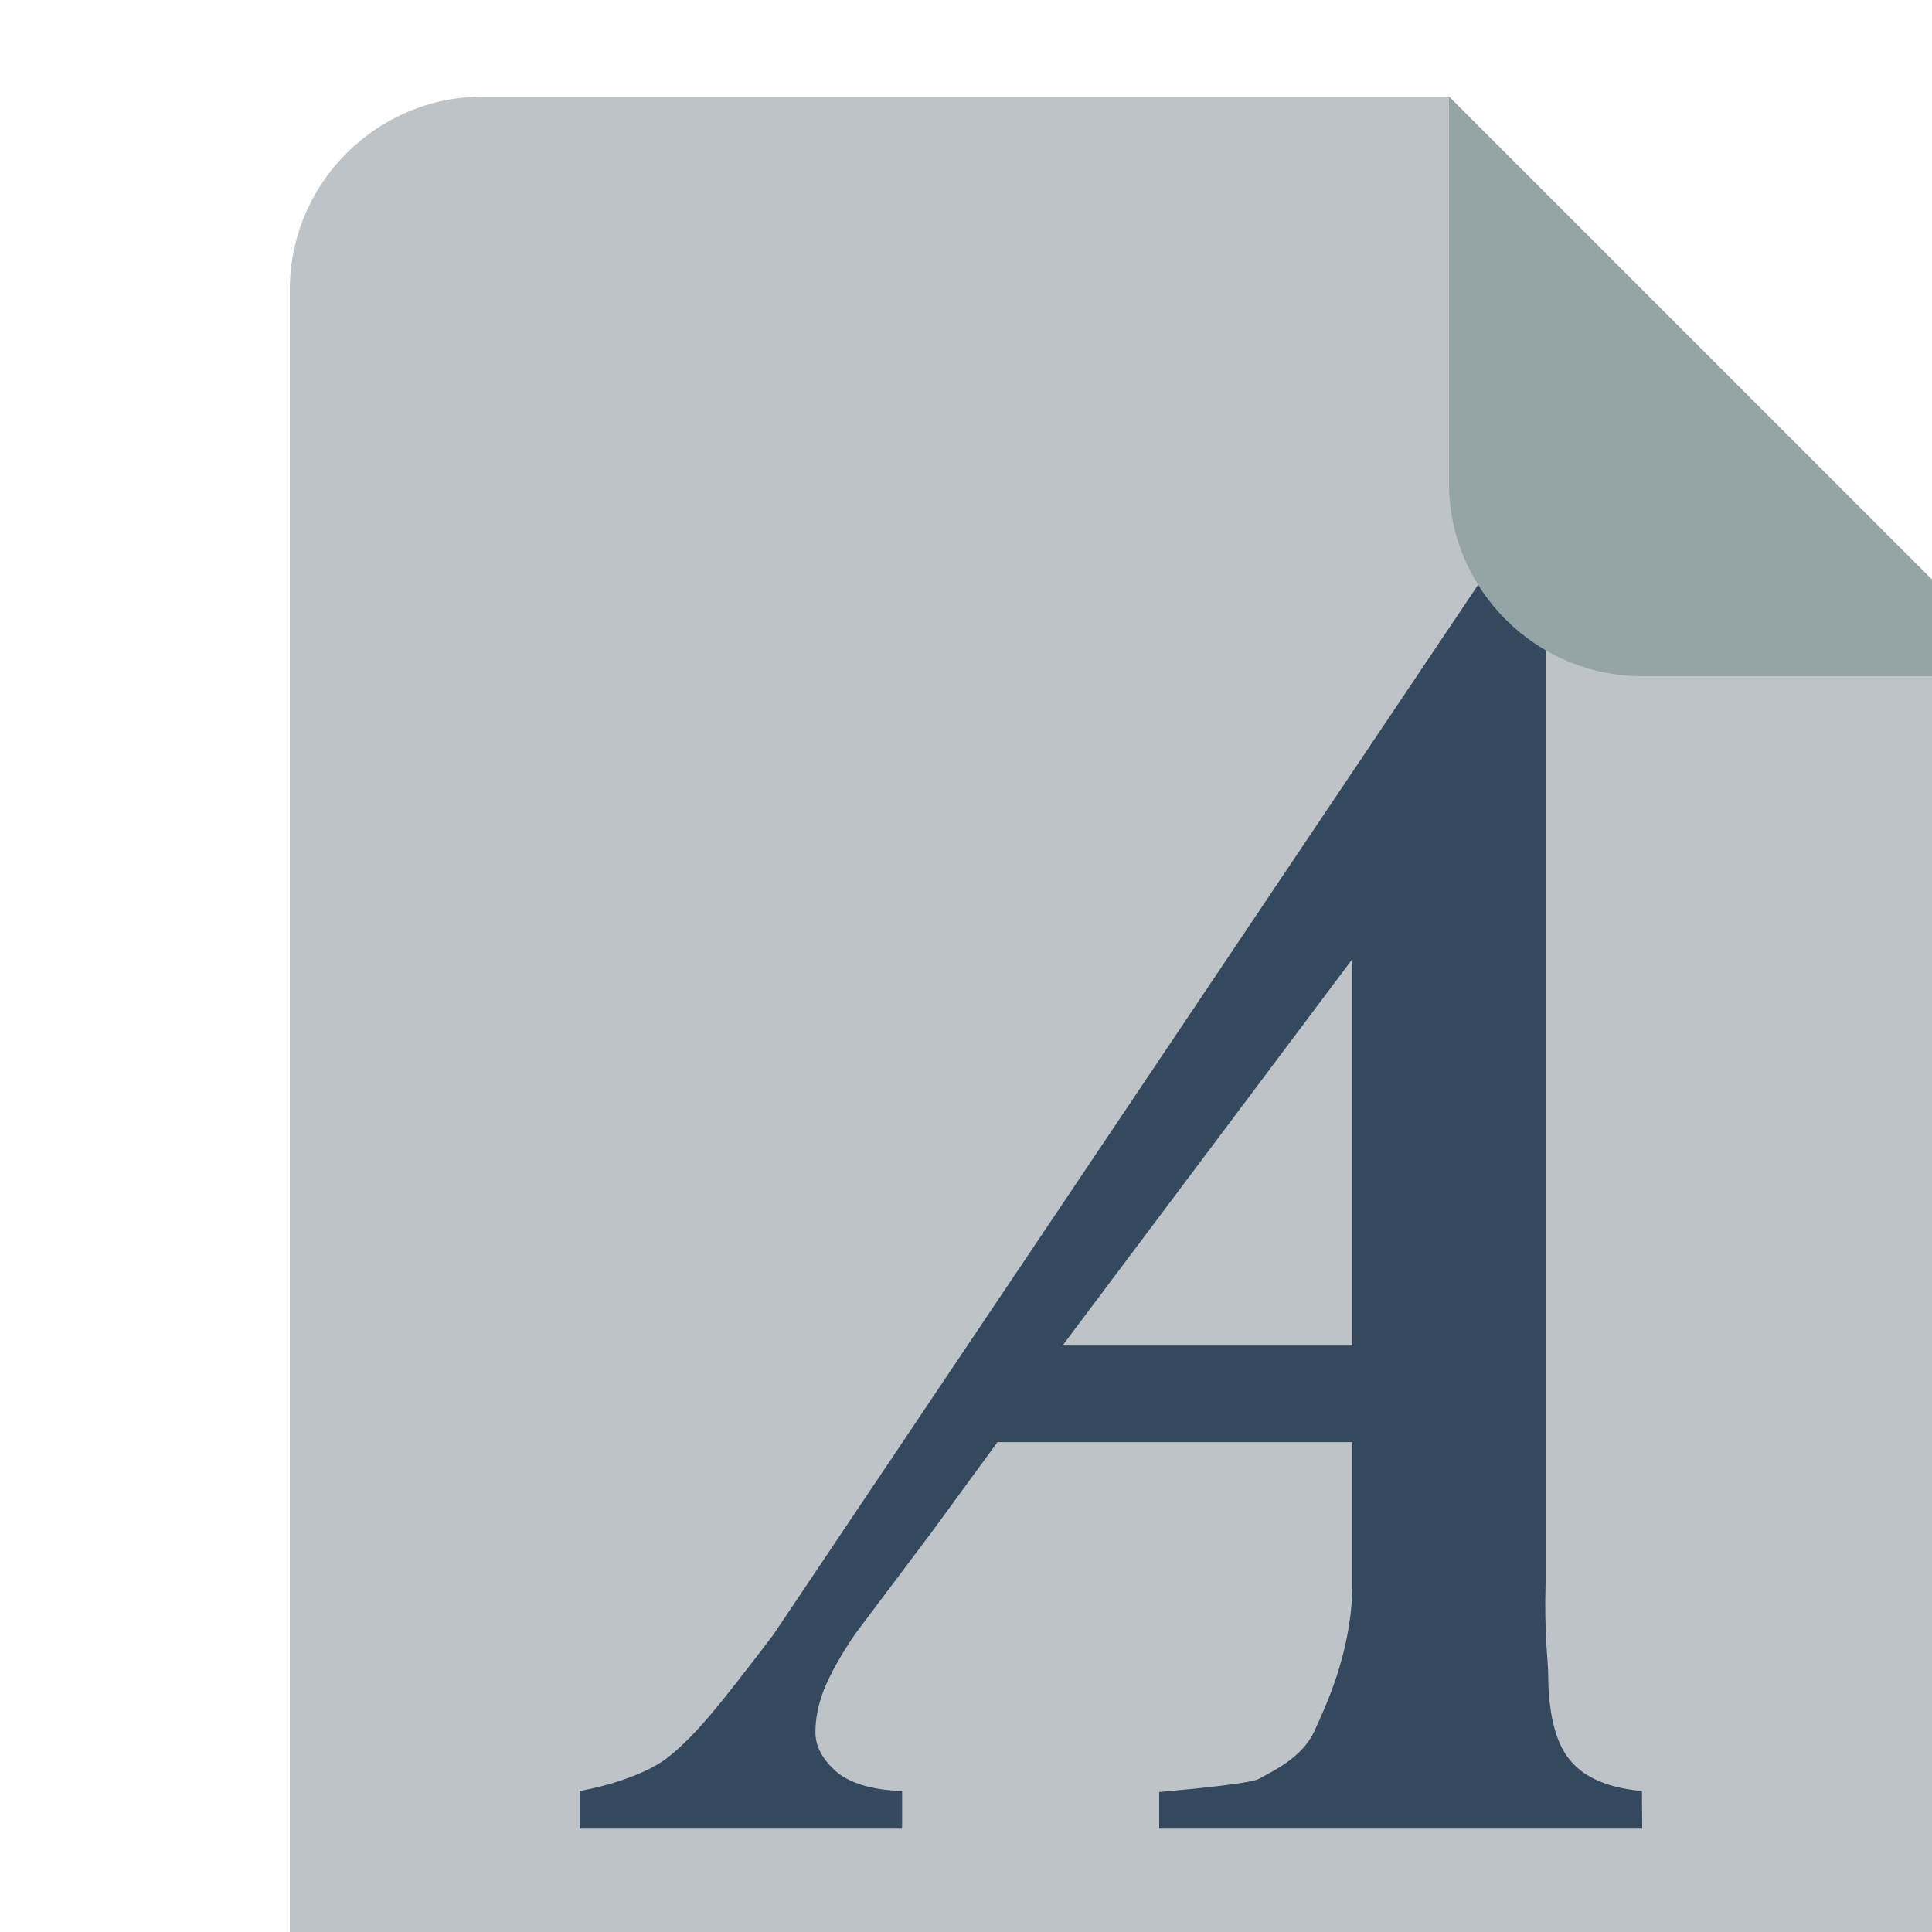
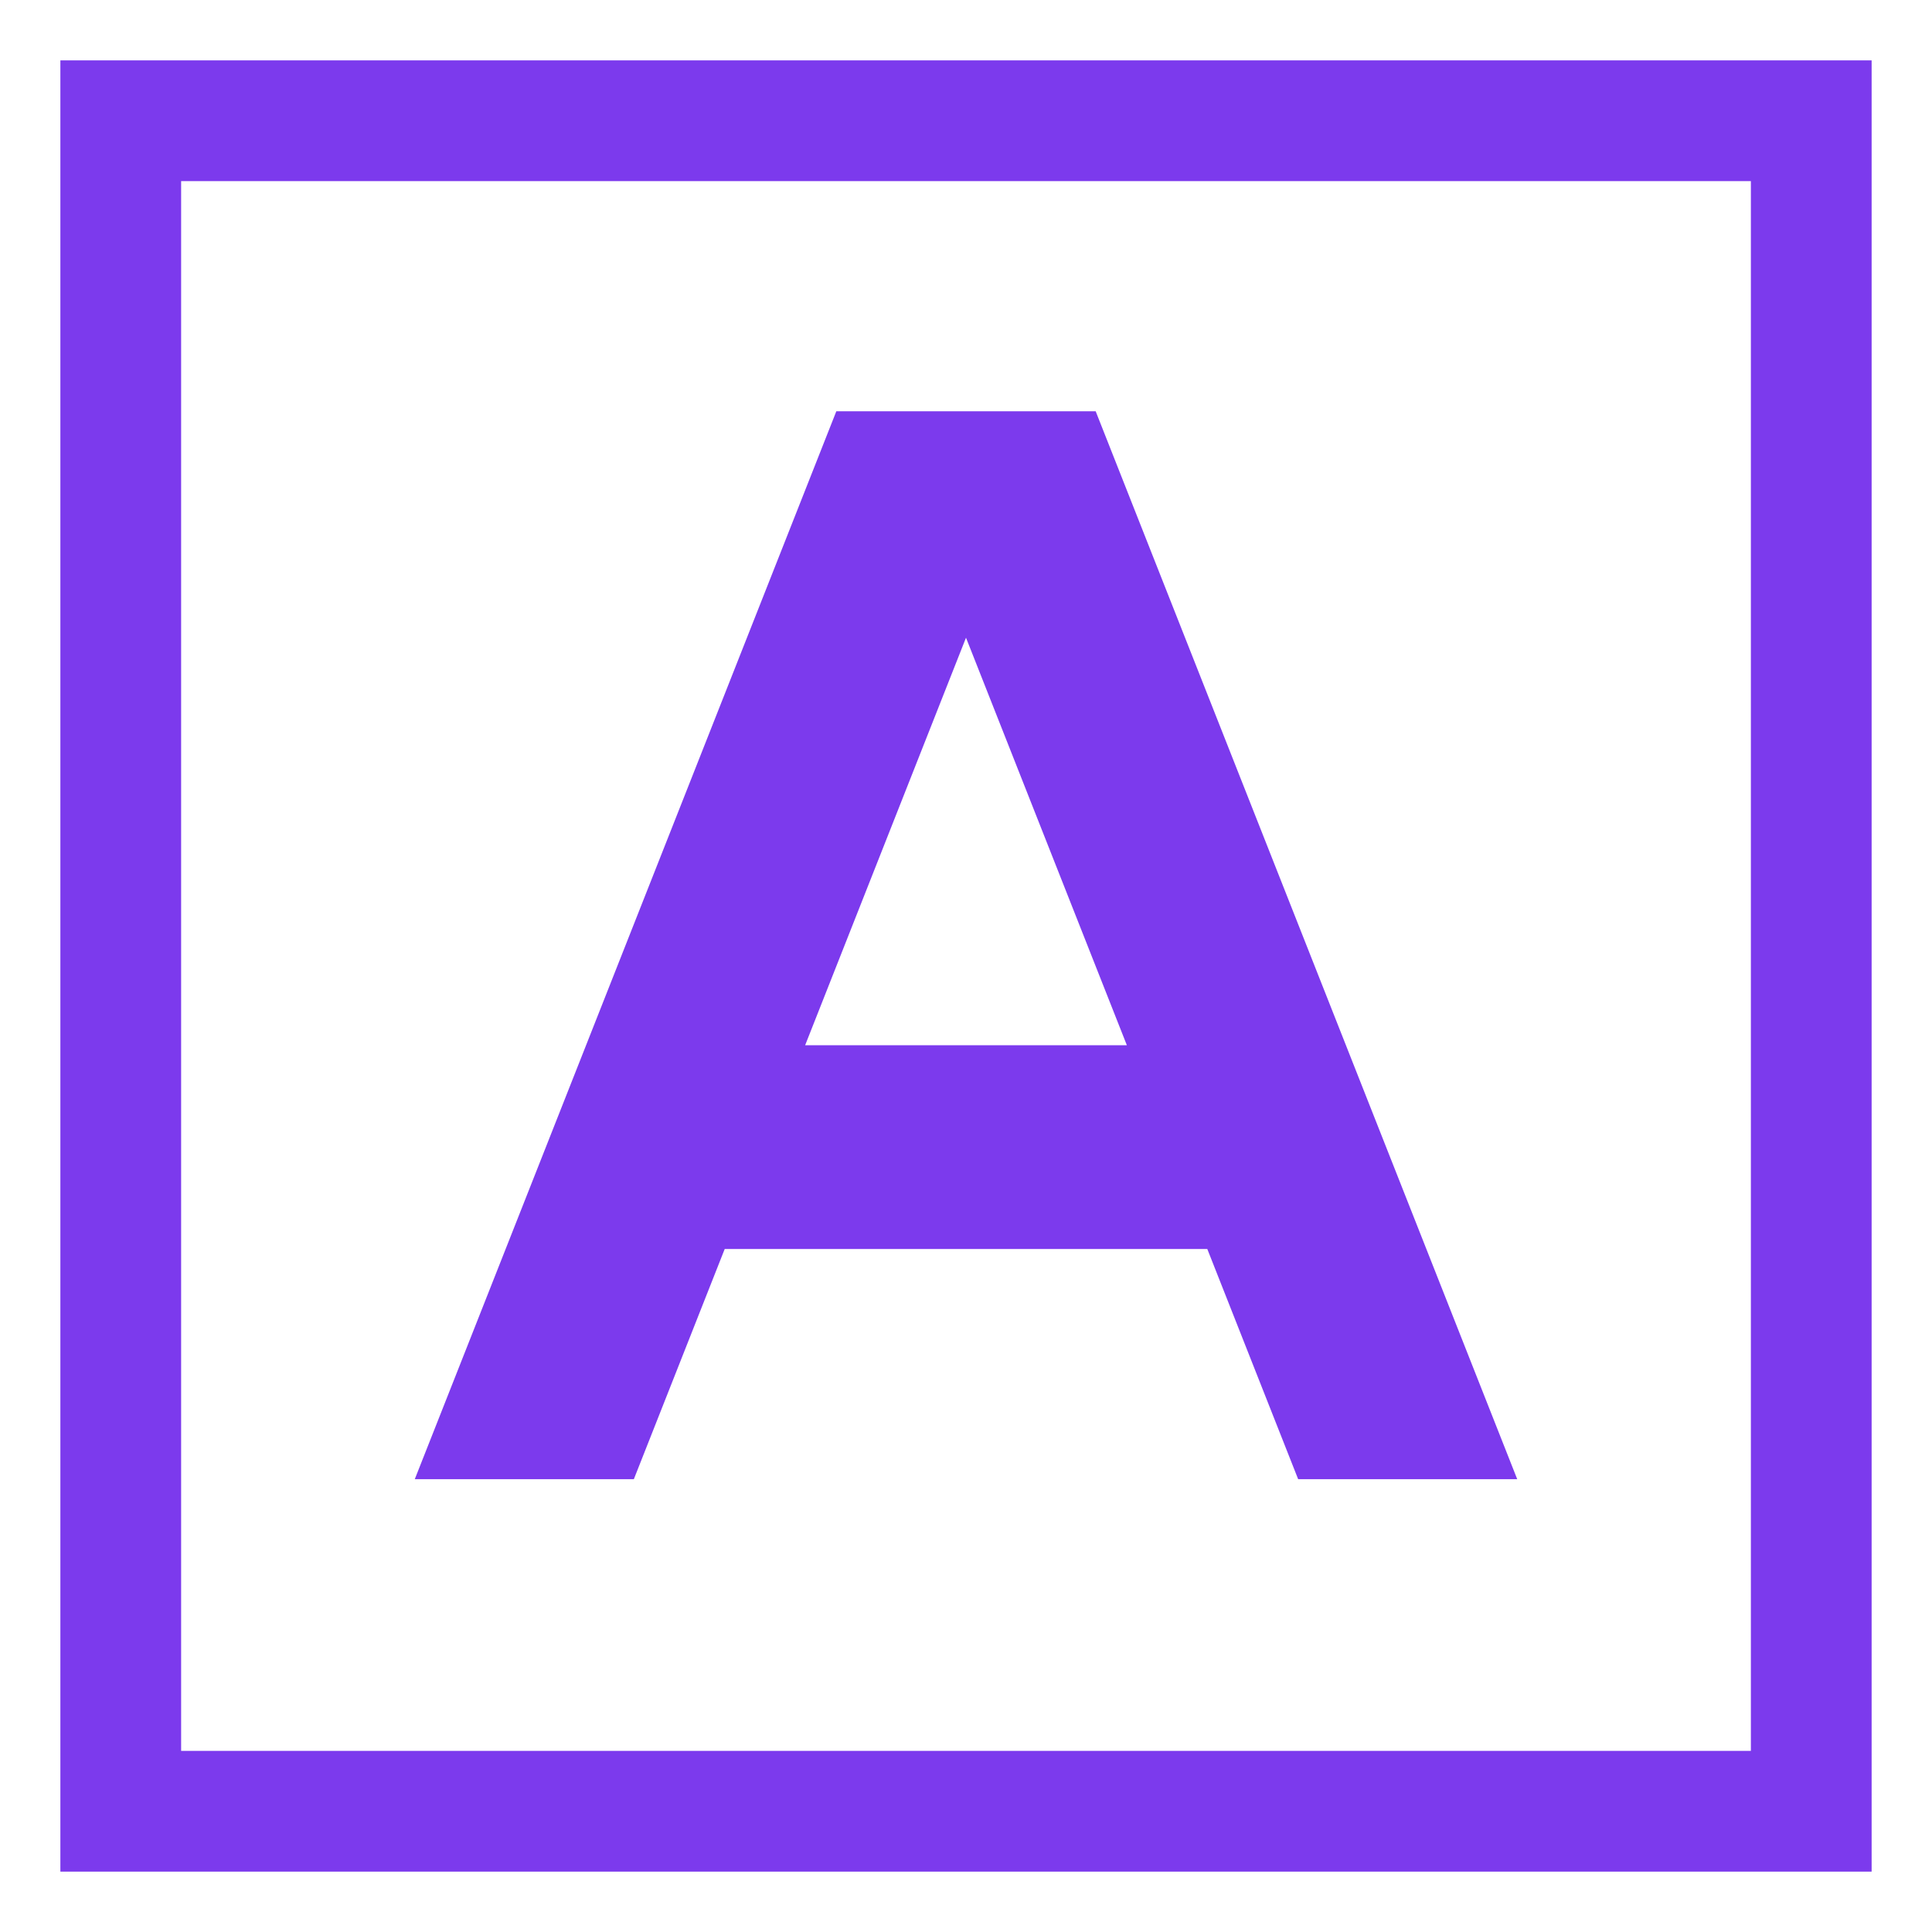
- <svg xmlns="http://www.w3.org/2000/svg" height="20" width="20" version="1.1">
-   <g transform="translate(0 -1028.4)">
-     <path d="m5 1030.4c-1.105 0-2 0.9-2 2v8 4 6c0 1.1 0.895 2 2 2h14c1.105 0 2-0.9 2-2v-6-4-4l-6-6h-10z" fill="#95a5a6" />
-     <path d="m5 1029.4c-1.105 0-2 0.9-2 2v8 4 6c0 1.1 0.895 2 2 2h14c1.105 0 2-0.9 2-2v-6-4-4l-6-6h-10z" fill="#bdc3c7" />
-     <g transform="scale(.94973 1.0529)">
-       <path fill="#34495e" d="m14.479 990.91h-3.607l-0.721 0.89-0.825 0.99c-0.16 0.21-0.278 0.4-0.352 0.57-0.057 0.14-0.086 0.27-0.086 0.4 0 0.14 0.072 0.26 0.215 0.38 0.149 0.12 0.392 0.19 0.73 0.2v0.37h-3.515v-0.37c0.309-0.05 0.707-0.16 0.948-0.32 0.321-0.23 0.557-0.5 1.158-1.21l7.777-10.45h0.646v9.93c-0.017 0.5 0.028 0.79 0.028 0.89 0 0.39 0.078 0.68 0.232 0.85 0.16 0.18 0.424 0.28 0.79 0.31l0.003 0.37h-5.265v-0.36c0.498-0.04 1.014-0.09 1.088-0.13 0.161-0.08 0.468-0.21 0.599-0.46 0.132-0.26 0.39-0.75 0.419-1.38v-1.47m0-0.95v-3.8l-3.159 3.8h3.159" />
-     </g>
-     <path d="m21 1035.4-6-6v4c0 1.1 0.895 2 2 2h4z" fill="#95a5a6" />
-   </g>
+ <svg xmlns="http://www.w3.org/2000/svg" width="20" height="20" viewBox="0 0 512 512">
+   <path fill="#7c3aed" d="M221.631 109L109.92 392h58.055l24.079-61h127.892l24.079 61h58.055L290.369 109Zm-8.261 168L256 169l42.63 108Z" />
+   <path fill="#7c3aed" d="M16 496h480V16H16ZM48 48h416v416H48Z" />
</svg>
